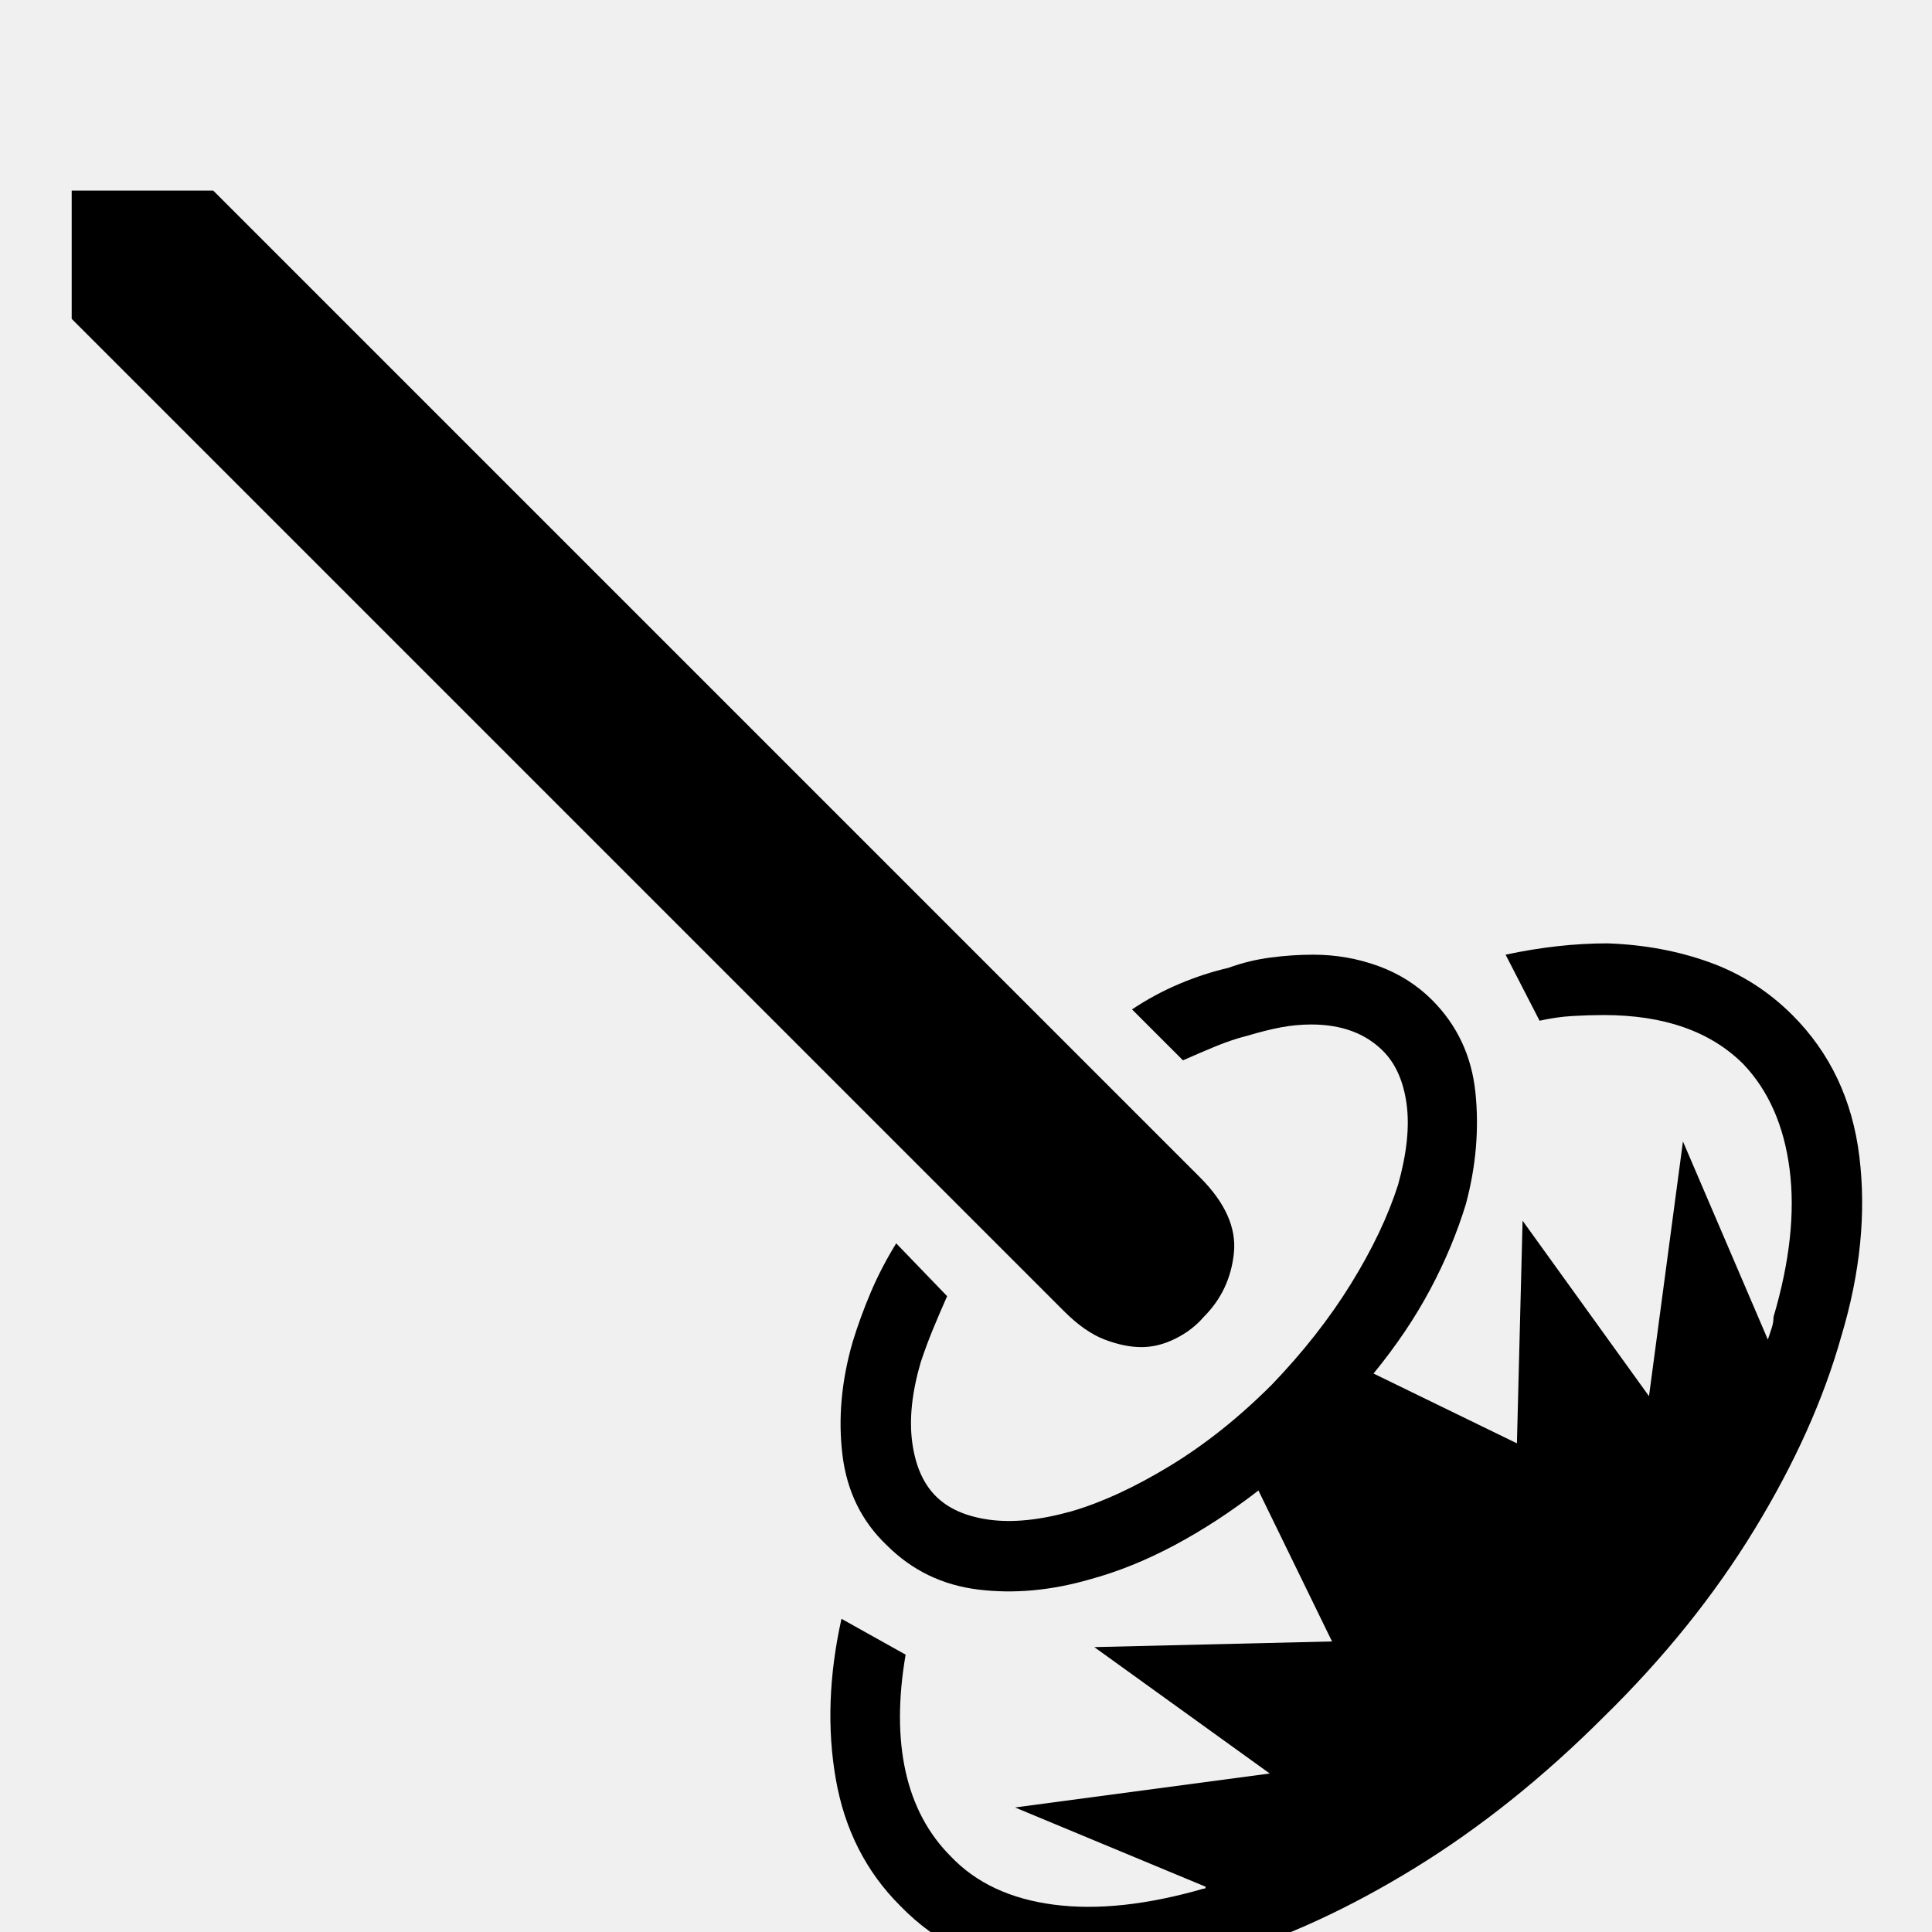
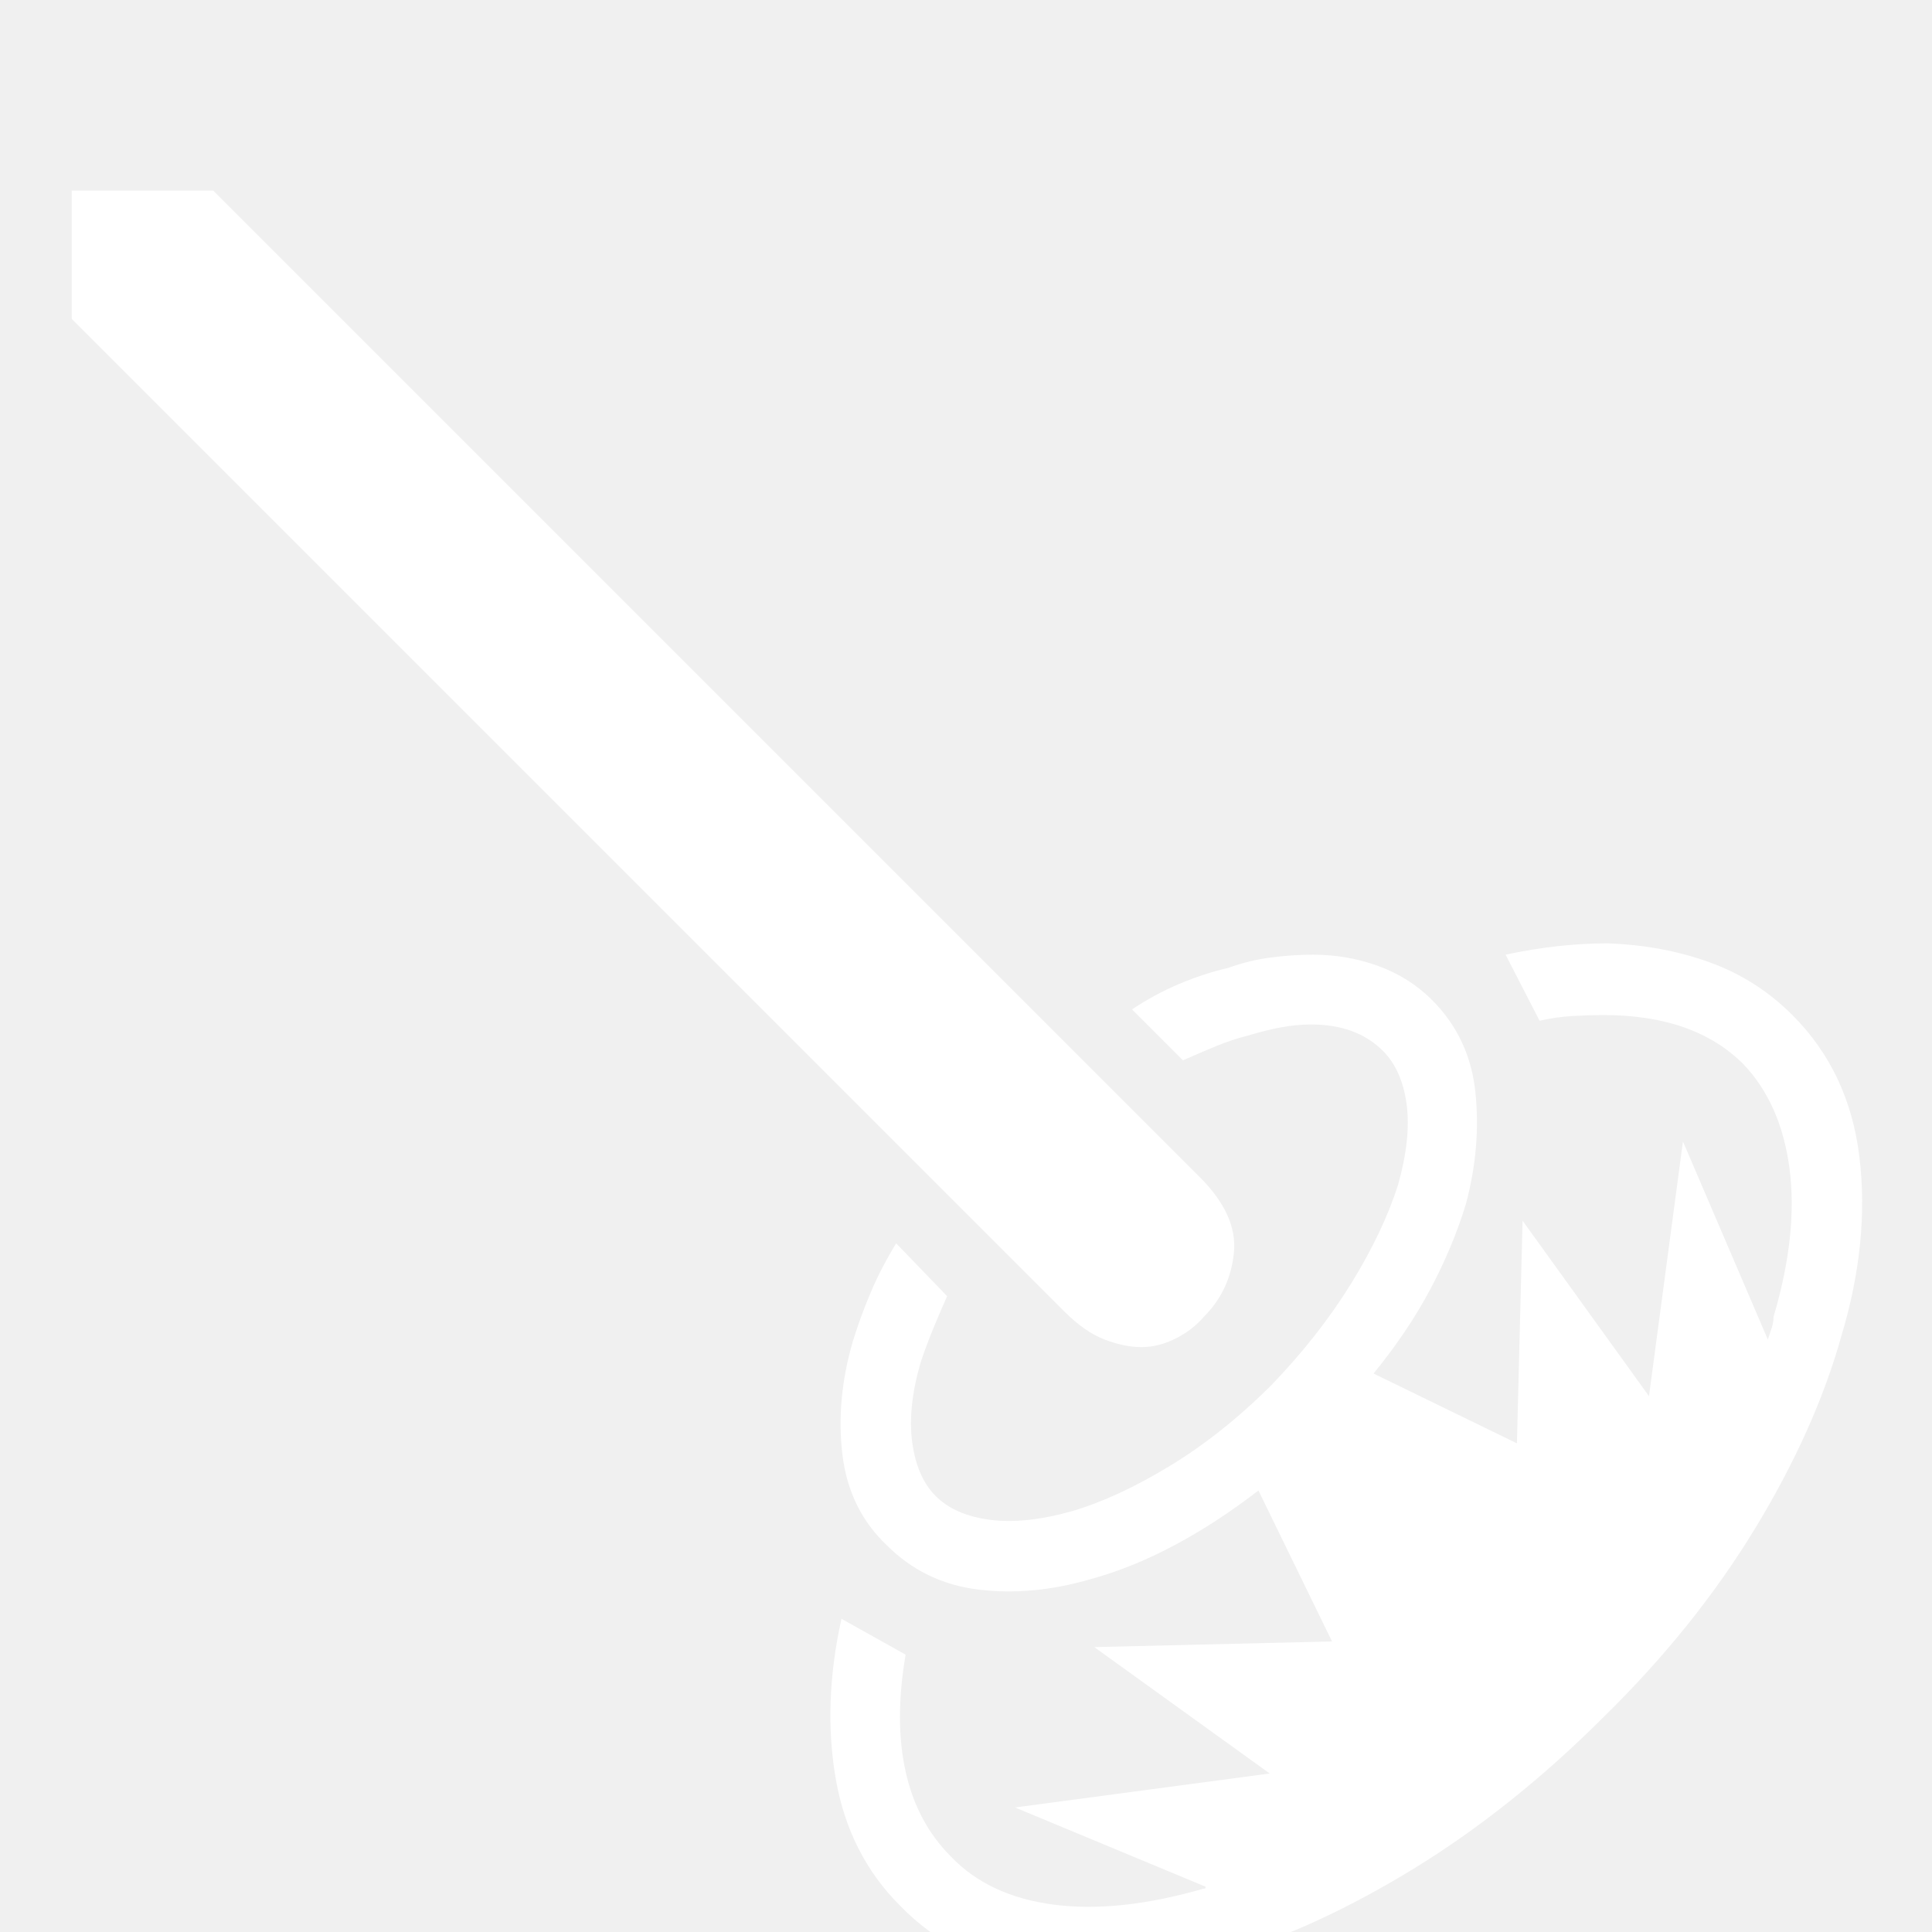
<svg xmlns="http://www.w3.org/2000/svg" version="1.1" viewBox="0 -64 1024 1024" width="512" height="512">
  <g transform="matrix(1 0 0 -1 0 960)">
-     <path fill="currentColor" d="M38 923v-68l526 -526q11 -11 21.5 -15t19.5 -4t18 4.5t15 11.5q14 14 16 34t-18 40l-523 523h-75v0zM852 524q-13 0 -26.5 -1.5t-27.5 -4.5l18 -35q9 2 17.5 2.5t16.5 0.5q24 0 42.5 -6.5t31.5 -19.5q20 -21 24.5 -55.5t-8.5 -78.5q0 -3 -1 -6l-2 -6l-45 105l-18 -135 l-67 93l-3 -118l-76 37q18 22 30 44.5t19 45.5q8 30 5 59t-23 49q-12 12 -28.5 18t-34.5 6q-11 0 -22.5 -1.5t-22.5 -5.5q-13 -3 -26 -8.5t-25 -13.5l27 -27q9 4 17.5 7.5t16.5 5.5q10 3 18 4.5t16 1.5q12 0 21.5 -3.5t16.5 -10.5q10 -10 12.5 -28t-4.5 -43 q-8 -25 -25 -52.5t-42 -53.5q-26 -26 -54 -43t-52 -24q-25 -7 -43.5 -4.5t-28.5 12.5t-12.5 28.5t4.5 42.5q3 9 6.5 17.5t7.5 17.5l-27 28q-8 -13 -13.5 -26t-9.5 -26q-9 -31 -5.5 -60t23.5 -48q20 -20 48.5 -23.5t59.5 5.5q22 6 44.5 18t44.5 29l39 -80l-126 -3l93 -67 l-135 -18l101 -42q0 -1 -0.5 -1h-0.5q-45 -13 -79.5 -8.5t-54.5 25.5q-18 18 -24 45t0 62l-34 19q-10 -45 -3 -85t34 -67q30 -31 75.5 -36t95.5 9q50 15 102 47t100 80q48 47 80 99.5t46 102.5q15 50 9.5 95t-35.5 75q-19 19 -44 28t-54 10v0z" />
+     <path fill="#ffffff" d="M38 923v-68l526 -526q11 -11 21.5 -15t19.5 -4t18 4.5t15 11.5q14 14 16 34t-18 40l-523 523h-75v0zM852 524q-13 0 -26.5 -1.5t-27.5 -4.5l18 -35q9 2 17.5 2.5t16.5 0.5q24 0 42.5 -6.5t31.5 -19.5q20 -21 24.5 -55.5t-8.5 -78.5q0 -3 -1 -6l-2 -6l-45 105l-18 -135 l-67 93l-3 -118l-76 37q18 22 30 44.5t19 45.5q8 30 5 59t-23 49q-12 12 -28.5 18t-34.5 6q-11 0 -22.5 -1.5t-22.5 -5.5q-13 -3 -26 -8.5t-25 -13.5l27 -27q9 4 17.5 7.5t16.5 5.5q10 3 18 4.5t16 1.5q12 0 21.5 -3.5t16.5 -10.5q10 -10 12.5 -28t-4.5 -43 q-8 -25 -25 -52.5t-42 -53.5q-26 -26 -54 -43t-52 -24q-25 -7 -43.5 -4.5t-28.5 12.5t-12.5 28.5t4.5 42.5q3 9 6.5 17.5t7.5 17.5l-27 28q-8 -13 -13.5 -26t-9.5 -26q-9 -31 -5.5 -60t23.5 -48q20 -20 48.5 -23.5t59.5 5.5q22 6 44.5 18t44.5 29l39 -80l-126 -3l93 -67 l-135 -18l101 -42q0 -1 -0.5 -1h-0.5q-45 -13 -79.5 -8.5t-54.5 25.5q-18 18 -24 45t0 62l-34 19q-10 -45 -3 -85t34 -67q30 -31 75.5 -36t95.5 9q50 15 102 47t100 80q48 47 80 99.5t46 102.5q15 50 9.5 95t-35.5 75q-19 19 -44 28t-54 10v0z" />
  </g>
</svg>
